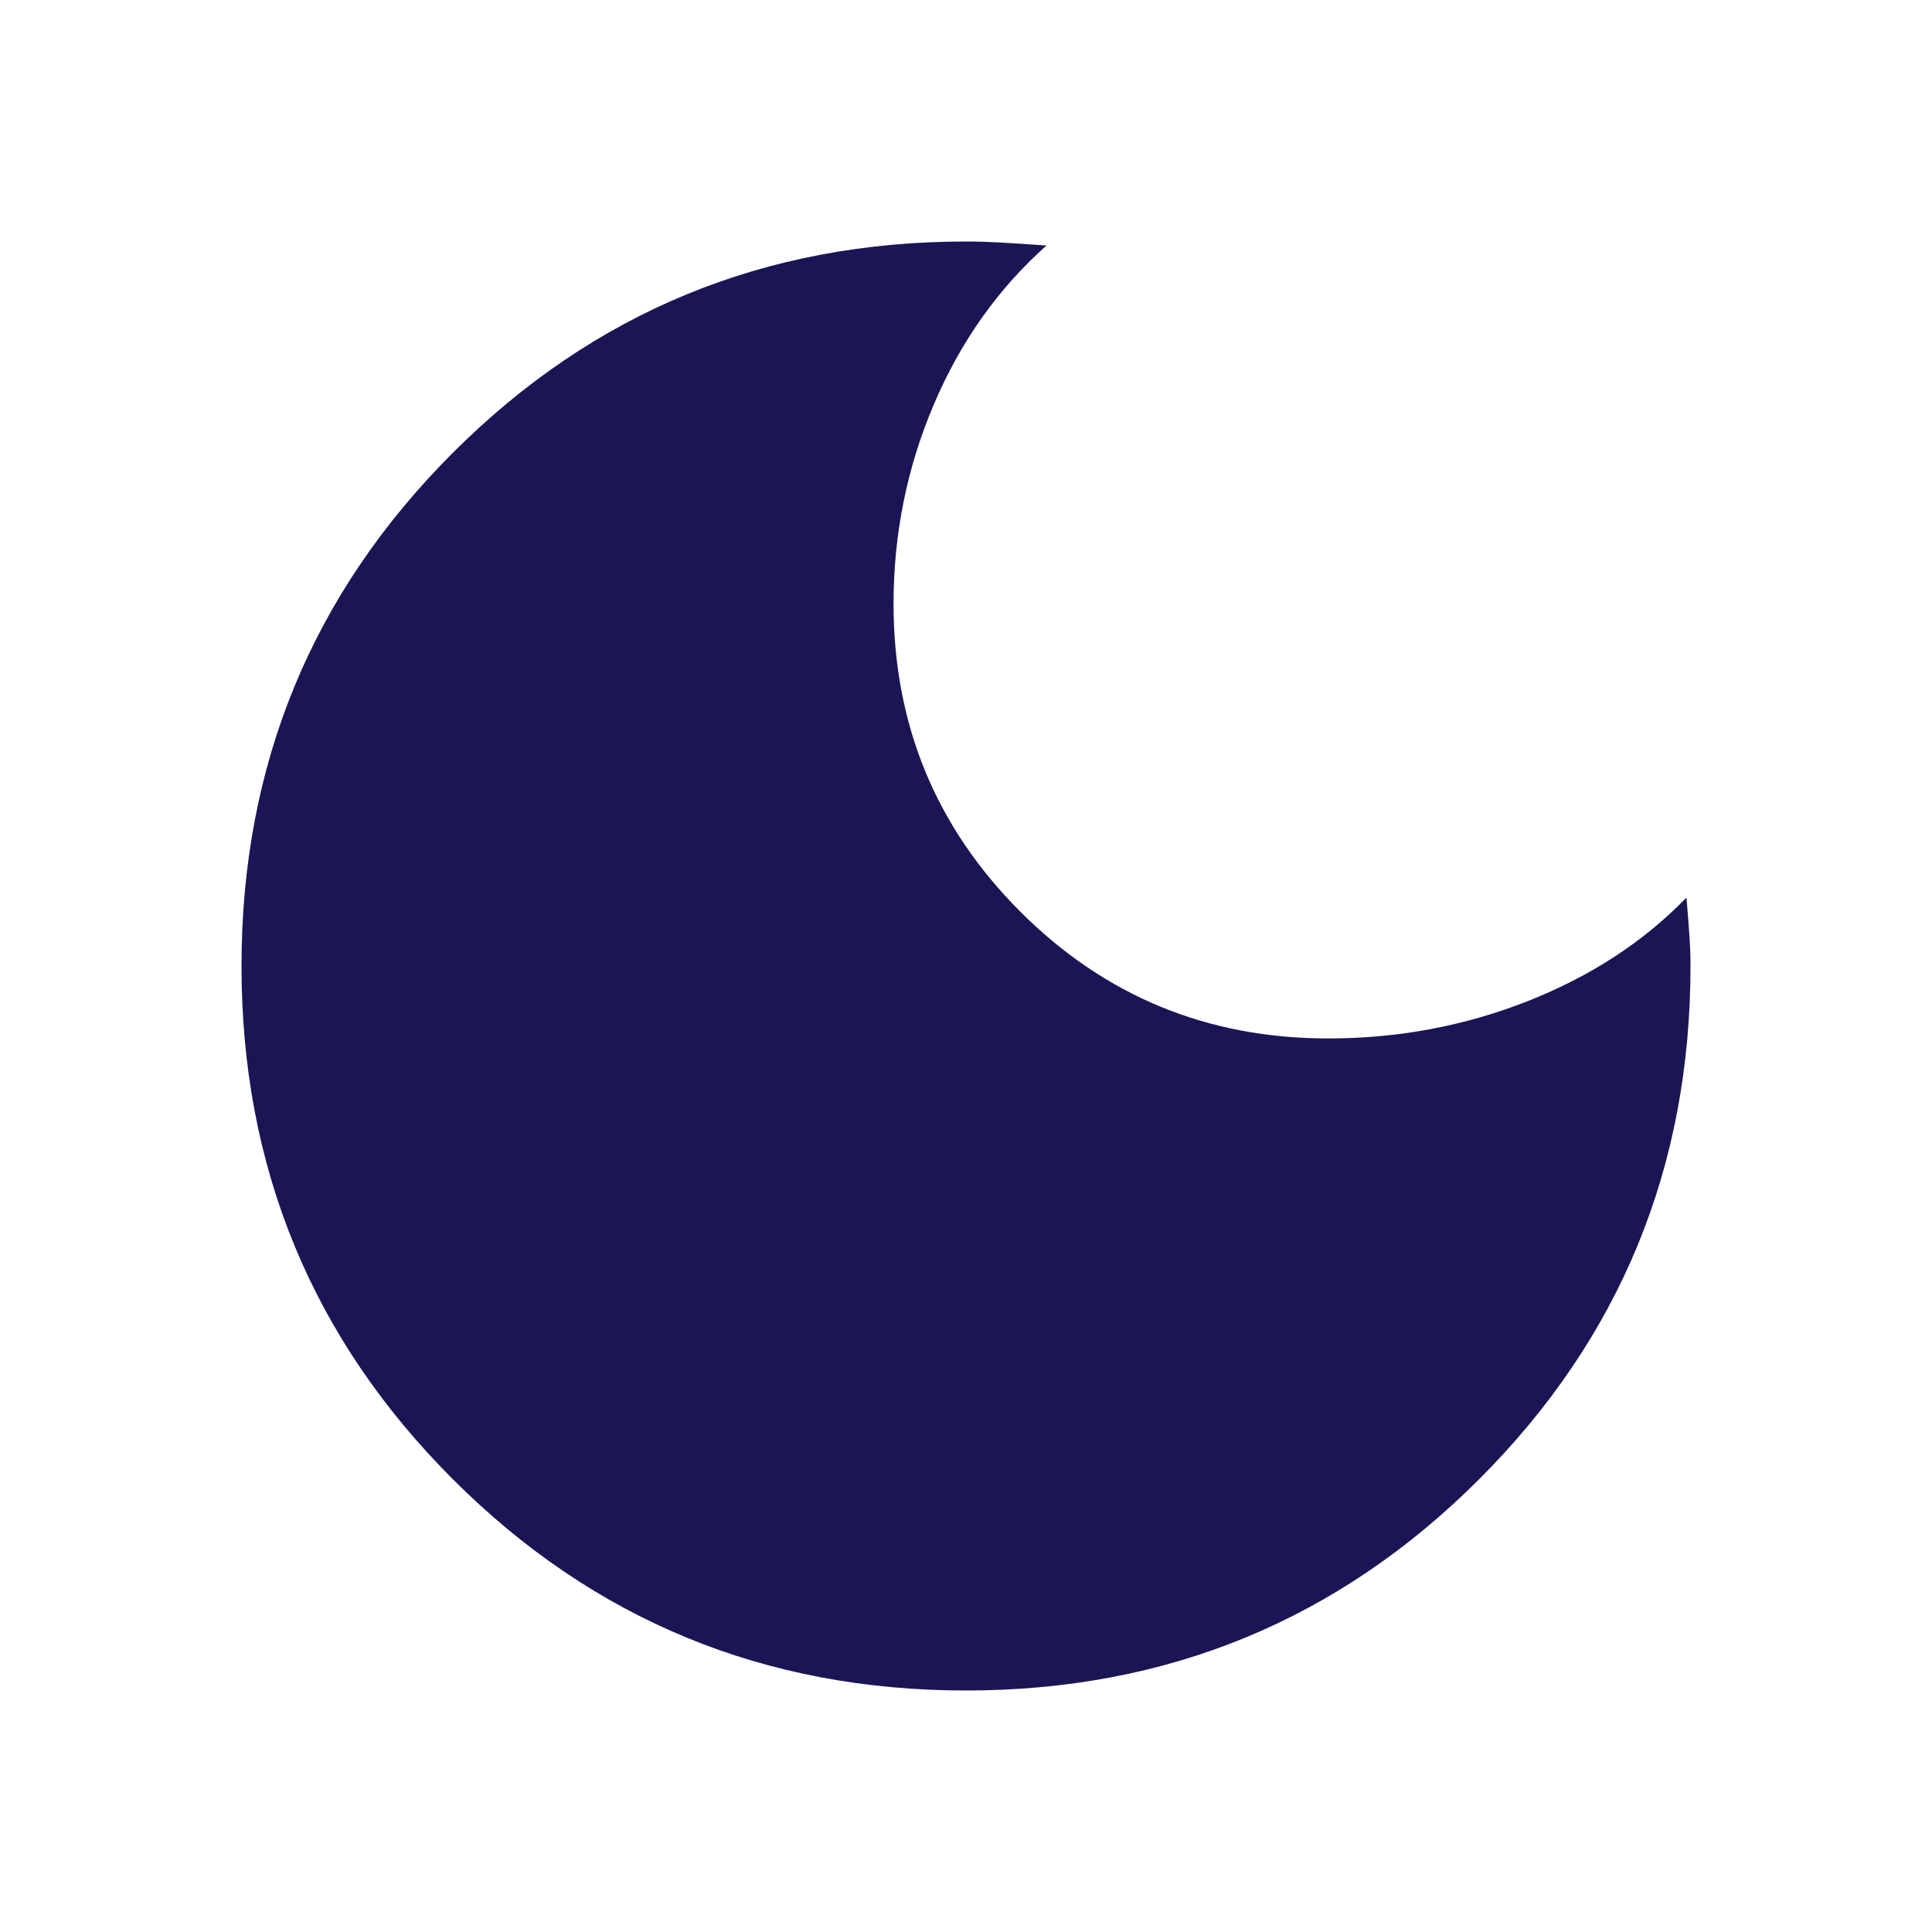
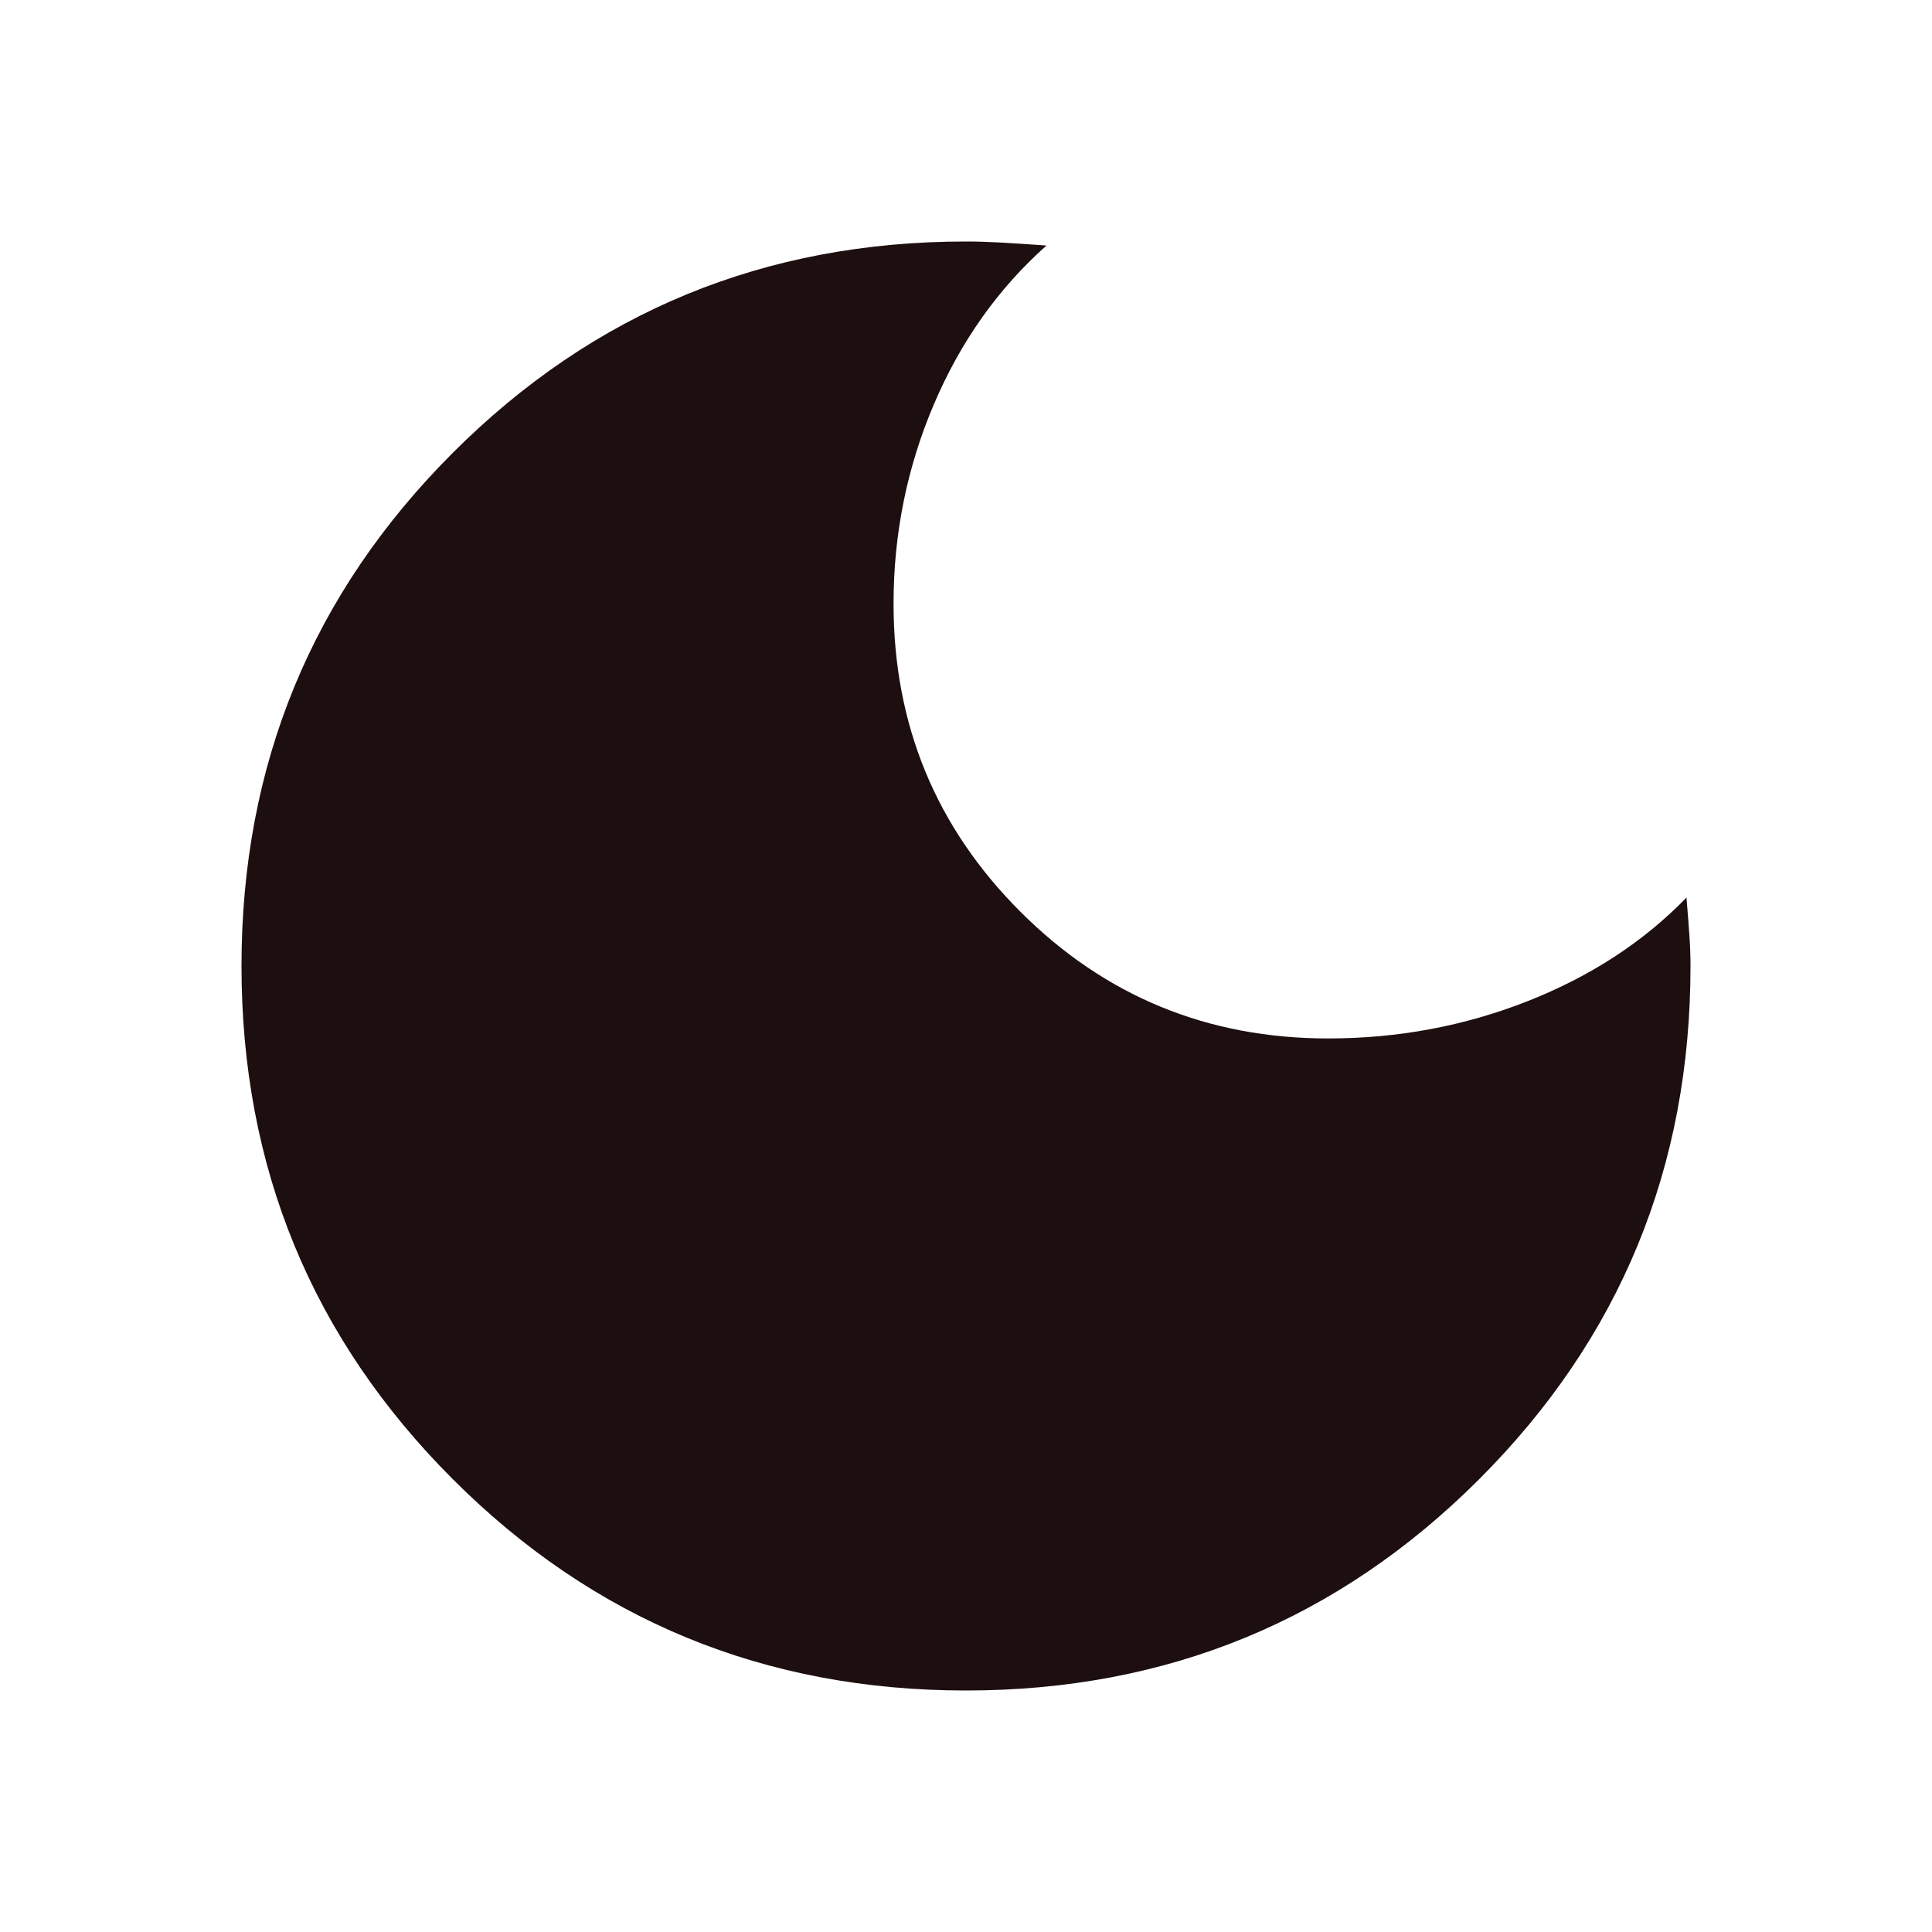
- <svg xmlns="http://www.w3.org/2000/svg" height="24px" viewBox="0 -960 960 960" width="24px" fill="#1A1655">
+ <svg xmlns="http://www.w3.org/2000/svg" height="24px" viewBox="0 -960 960 960" width="24px" fill="#1d0f0f">
  <path d="M480-120q-150 0-255-105T120-480q0-150 105-255t255-105q8 0 17 .5t23 1.5q-36 32-56 79t-20 99q0 90 63 153t153 63q52 0 99-18.5t79-51.5q1 12 1.5 19.5t.5 14.5q0 150-105 255T480-120Z" />
</svg>
